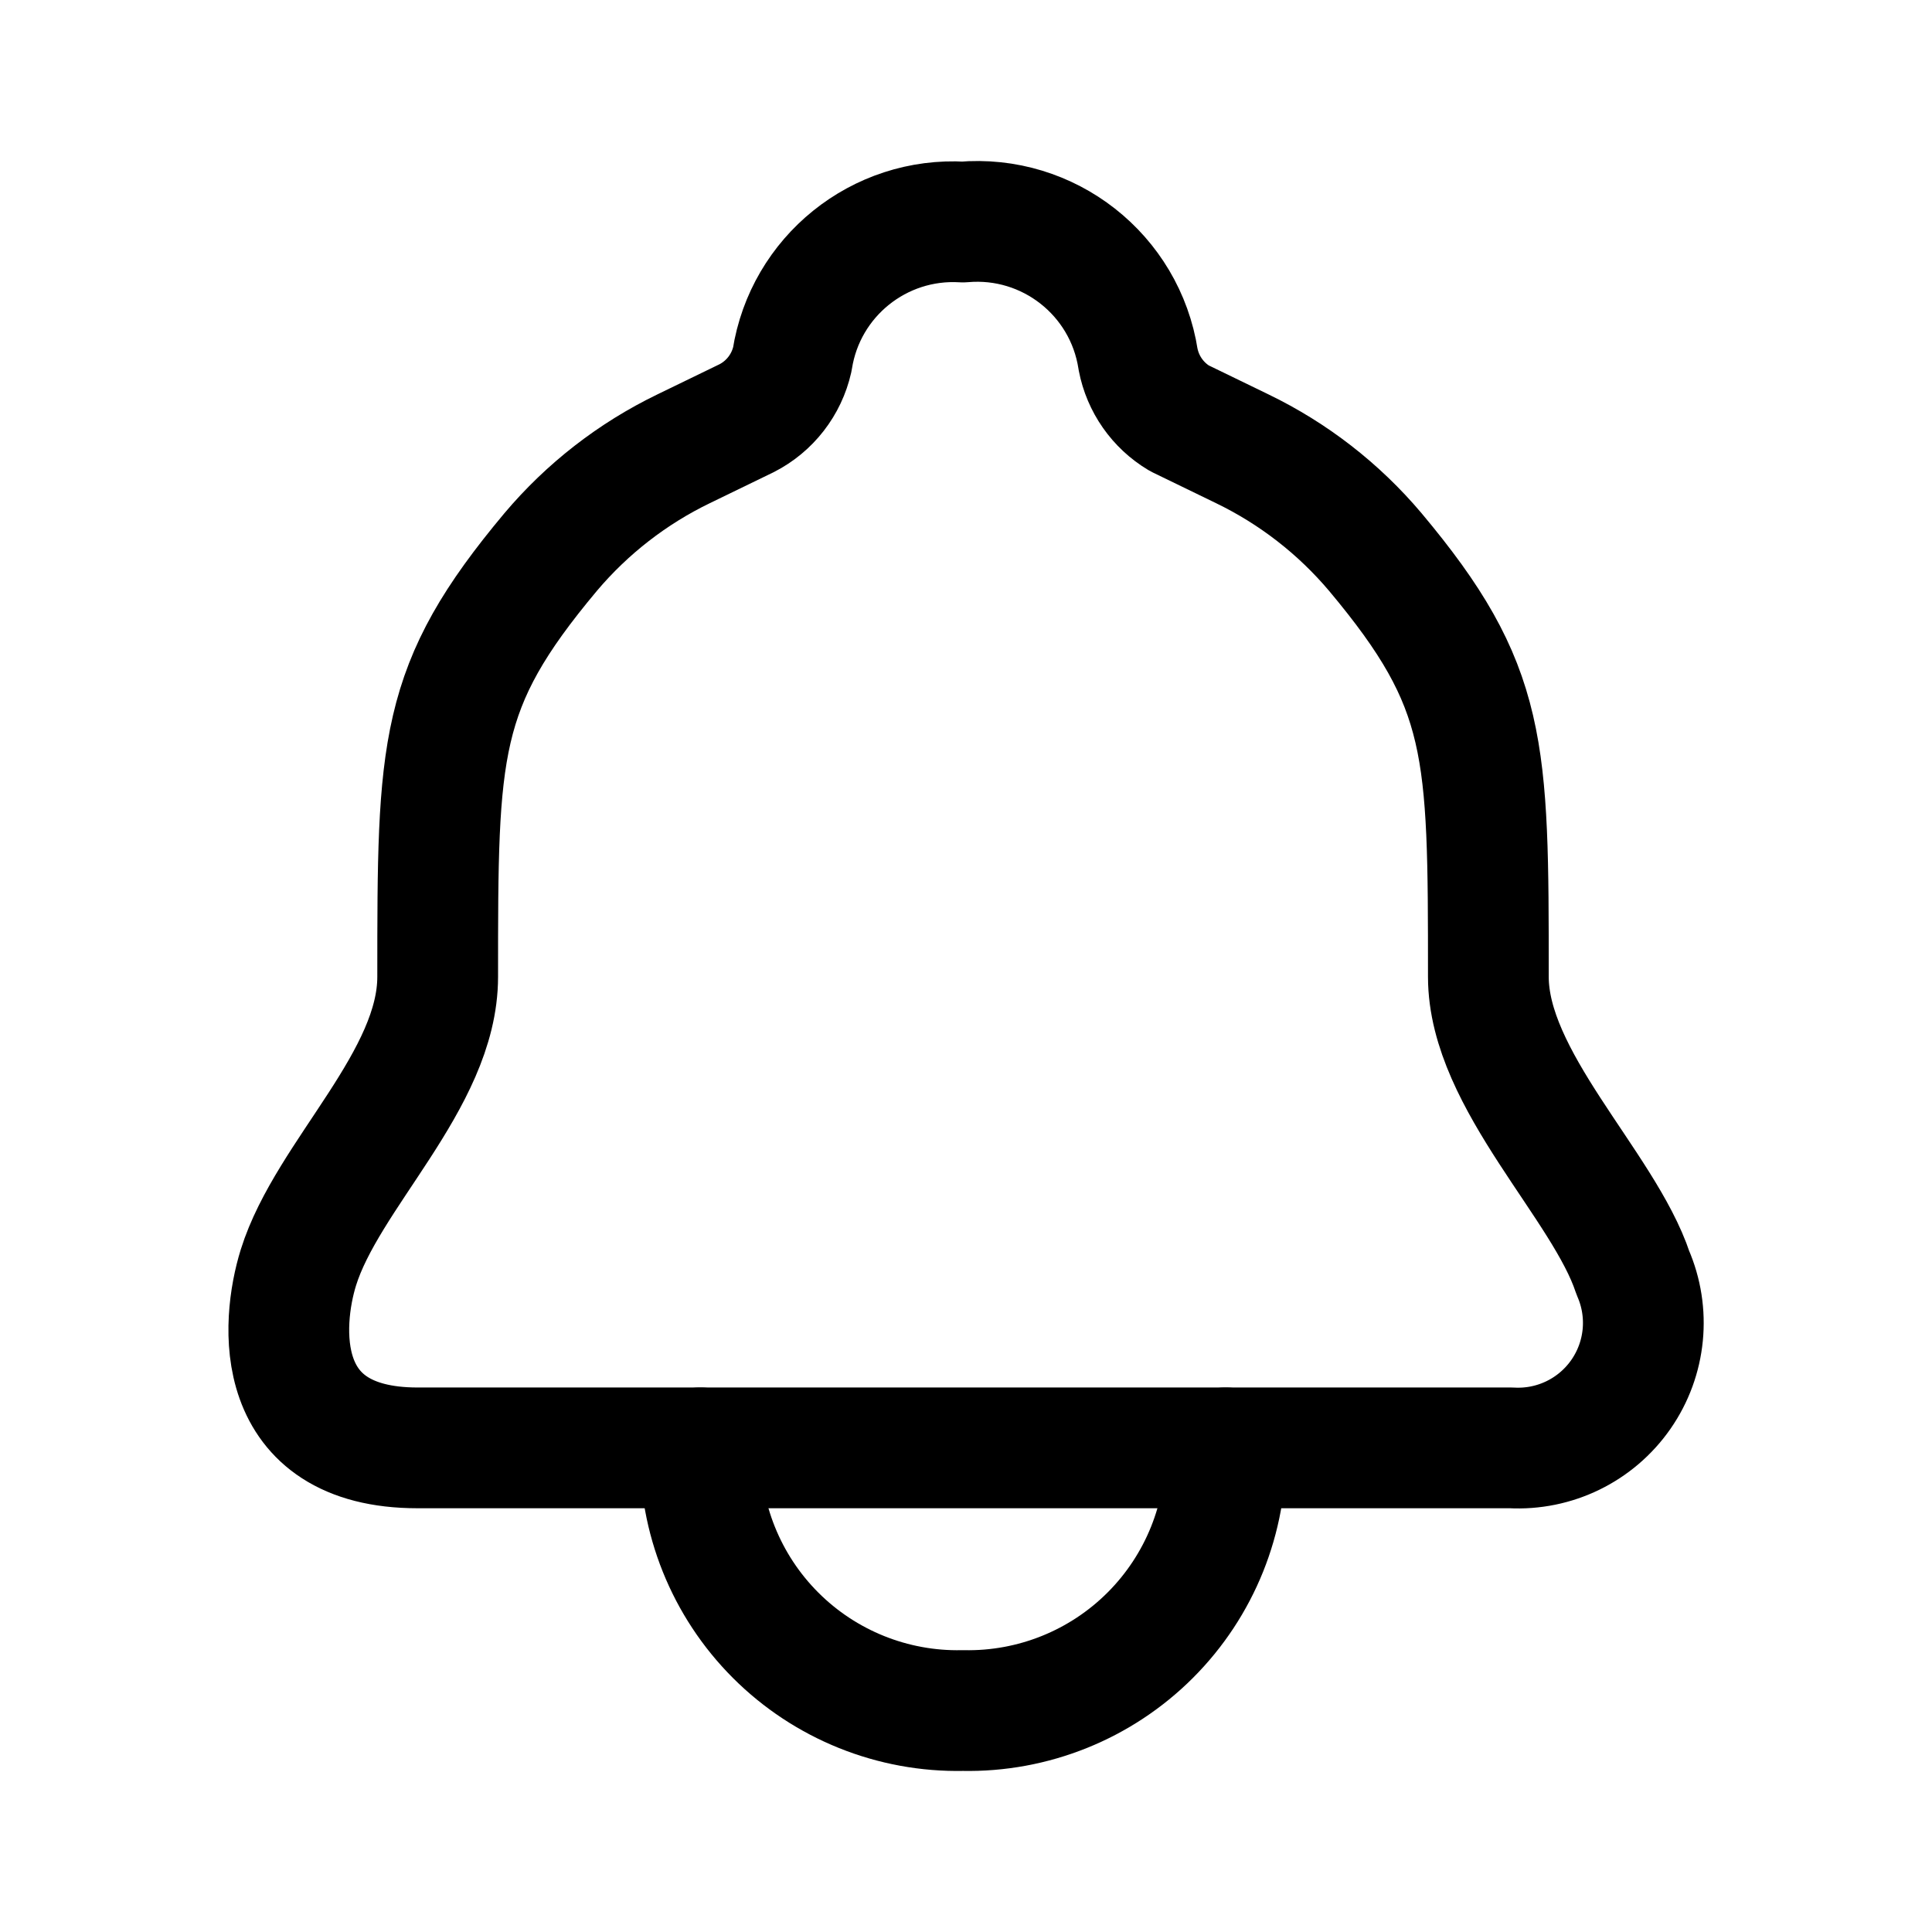
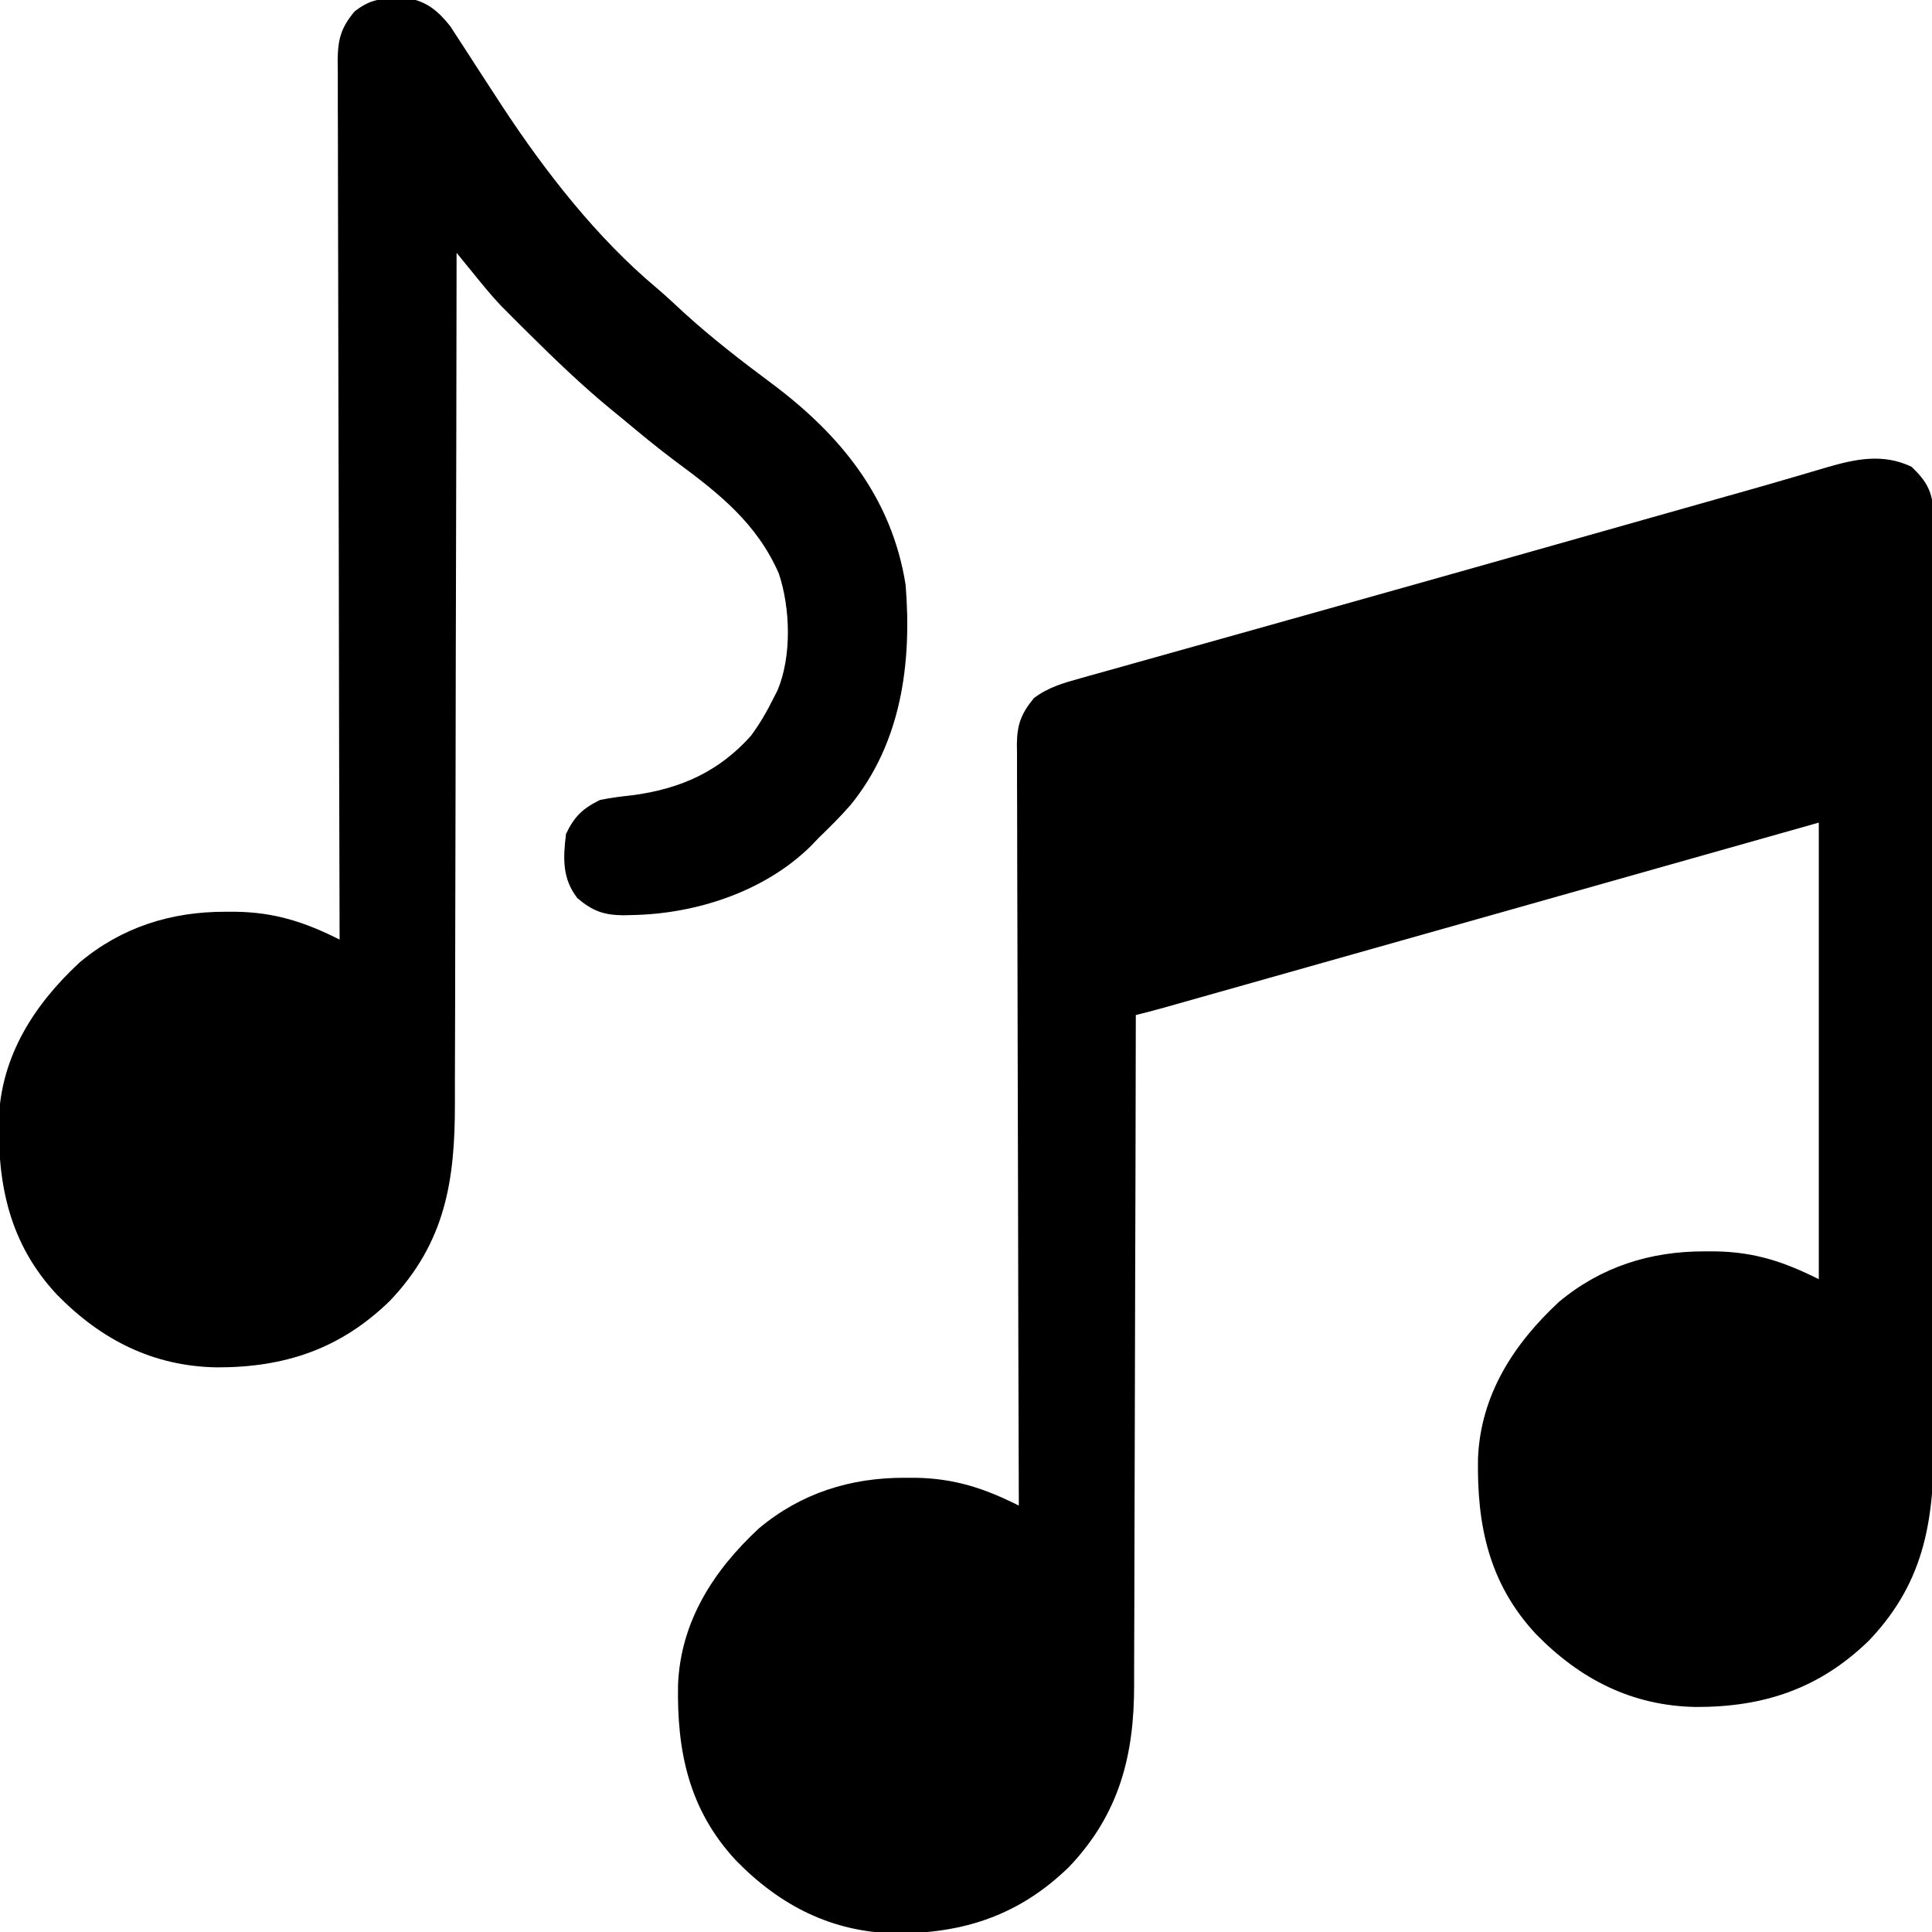
- <svg xmlns="http://www.w3.org/2000/svg" width="512" height="512" viewBox="0 0 24 24" fill="#000000">
-   <g fill="none" stroke="#000000" stroke-linecap="round" stroke-linejoin="round" stroke-width="1.5">
-     <path d="M11.962 17.986h6.81a1.555 1.555 0 0 0 1.512-2.175c-.36-1.088-1.795-2.393-1.795-3.677c0-2.85 0-3.6-1.404-5.276a5.025 5.025 0 0 0-1.653-1.283l-.783-.38a1.089 1.089 0 0 1-.511-.73a2.023 2.023 0 0 0-2.176-1.707a2.023 2.023 0 0 0-2.12 1.707a1.089 1.089 0 0 1-.567.73l-.783.38A5.025 5.025 0 0 0 6.84 6.858c-1.403 1.676-1.403 2.426-1.403 5.276c0 1.284-1.37 2.458-1.73 3.611c-.217.697-.337 2.241 1.48 2.241z" />
-     <path d="M15.225 17.986a3.198 3.198 0 0 1-3.263 3.263A3.195 3.195 0 0 1 8.7 17.986" />
-   </g>
+ <svg xmlns="http://www.w3.org/2000/svg" version="1.1" width="512" height="512">
+   <path d="M0 0 C3.999 3.794 5.595 6.618 5.818 12.139 C5.836 14.144 5.837 16.148 5.825 18.152 C5.833 19.811 5.833 19.811 5.841 21.503 C5.856 25.217 5.849 28.929 5.842 32.643 C5.847 35.302 5.854 37.961 5.862 40.621 C5.88 47.101 5.88 53.581 5.875 60.061 C5.871 65.332 5.873 70.603 5.878 75.874 C5.879 76.625 5.879 77.375 5.88 78.148 C5.882 79.673 5.883 81.198 5.885 82.722 C5.899 97.026 5.893 111.329 5.882 125.633 C5.872 138.699 5.885 151.765 5.909 164.831 C5.933 178.259 5.943 191.688 5.936 205.116 C5.932 212.65 5.935 220.184 5.952 227.718 C5.967 234.136 5.967 240.554 5.95 246.973 C5.942 250.243 5.941 253.513 5.955 256.784 C6.034 278.007 4.069 294.951 -11.223 311.031 C-24.372 323.851 -39.166 328.735 -57.195 328.678 C-74.099 328.371 -87.853 321.323 -99.562 309.312 C-112.028 295.883 -115.196 280.418 -114.875 262.75 C-114.184 245.993 -105.446 232.486 -93.441 221.344 C-82.28 212.005 -69.21 207.914 -54.875 207.938 C-53.423 207.939 -53.423 207.939 -51.941 207.94 C-41.596 208.11 -33.84 210.674 -24.562 215.312 C-24.562 175.382 -24.562 135.452 -24.562 94.312 C-44.703 100.005 -44.703 100.005 -65.25 105.812 C-73.65 108.186 -82.049 110.56 -90.449 112.934 C-91.497 113.23 -92.546 113.526 -93.626 113.831 C-98.019 115.073 -102.413 116.314 -106.806 117.556 C-113.229 119.371 -119.652 121.186 -126.075 123.001 C-136.084 125.829 -146.094 128.658 -156.104 131.485 C-160.795 132.811 -165.486 134.136 -170.177 135.462 C-174.575 136.705 -178.973 137.947 -183.371 139.189 C-184.98 139.644 -186.59 140.099 -188.199 140.554 C-190.388 141.172 -192.577 141.791 -194.766 142.408 C-195.989 142.754 -197.213 143.1 -198.474 143.456 C-200.831 144.11 -203.188 144.726 -205.562 145.312 C-205.564 146.3 -205.565 147.288 -205.567 148.306 C-205.604 172.378 -205.663 196.45 -205.746 220.522 C-205.786 232.164 -205.819 243.805 -205.833 255.446 C-205.847 265.596 -205.874 275.747 -205.917 285.897 C-205.94 291.268 -205.955 296.639 -205.954 302.01 C-205.954 307.074 -205.972 312.137 -206.004 317.2 C-206.012 319.051 -206.014 320.901 -206.008 322.752 C-205.959 341.487 -209.957 357.082 -223.223 371.031 C-236.372 383.851 -251.166 388.735 -269.195 388.678 C-286.099 388.371 -299.853 381.323 -311.562 369.312 C-324.028 355.883 -327.196 340.418 -326.875 322.75 C-326.184 305.993 -317.446 292.486 -305.441 281.344 C-294.28 272.005 -281.21 267.914 -266.875 267.938 C-265.423 267.939 -265.423 267.939 -263.941 267.94 C-253.668 268.109 -245.73 270.696 -236.562 275.312 C-236.566 274.246 -236.57 273.18 -236.574 272.081 C-236.662 246.142 -236.728 220.203 -236.77 194.264 C-236.79 181.72 -236.819 169.176 -236.864 156.632 C-236.904 145.7 -236.93 134.768 -236.939 123.836 C-236.944 118.046 -236.956 112.257 -236.985 106.468 C-237.013 101.019 -237.021 95.571 -237.015 90.123 C-237.016 88.122 -237.024 86.122 -237.039 84.122 C-237.059 81.391 -237.054 78.661 -237.044 75.931 C-237.055 75.139 -237.067 74.347 -237.079 73.531 C-237.023 68.349 -235.957 65.441 -232.562 61.312 C-228.792 58.454 -224.627 57.265 -220.121 56.03 C-219.38 55.82 -218.638 55.61 -217.875 55.394 C-215.395 54.695 -212.912 54.006 -210.43 53.316 C-208.644 52.815 -206.859 52.313 -205.074 51.81 C-201.222 50.726 -197.369 49.647 -193.515 48.572 C-187.387 46.862 -181.263 45.142 -175.138 43.421 C-168.687 41.608 -162.236 39.796 -155.784 37.987 C-133.22 31.662 -110.672 25.285 -88.125 18.902 C-81.734 17.093 -75.342 15.286 -68.951 13.479 C-65.933 12.626 -62.916 11.772 -59.898 10.919 C-58.038 10.393 -56.177 9.867 -54.316 9.341 C-52.579 8.85 -50.842 8.359 -49.105 7.867 C-47.436 7.395 -45.766 6.923 -44.096 6.453 C-39.679 5.206 -35.27 3.937 -30.867 2.641 C-29.923 2.365 -28.978 2.089 -28.005 1.805 C-26.2 1.277 -24.398 0.744 -22.597 0.206 C-14.801 -2.066 -7.584 -3.592 0 0 Z " fill="#000000" transform="translate(506.5625,123.6875)" />
+   <path d="M0 0 C0.999 -0.019 1.998 -0.039 3.027 -0.059 C8.169 0.782 11.256 3.413 14.437 7.455 C15.205 8.619 15.962 9.79 16.707 10.969 C17.328 11.916 17.328 11.916 17.962 12.883 C19.277 14.894 20.577 16.915 21.875 18.938 C23.584 21.577 25.3 24.212 27.02 26.844 C27.44 27.489 27.861 28.133 28.295 28.798 C39.549 45.907 53.217 63.459 68.992 76.68 C71.462 78.776 73.815 80.981 76.188 83.188 C83.568 89.916 91.446 96.012 99.457 101.969 C117.781 115.646 131.392 132.25 135.062 155.438 C136.741 176.127 133.959 197.27 120.414 213.832 C117.775 216.858 114.951 219.65 112.062 222.438 C111.356 223.175 110.65 223.912 109.922 224.672 C97.634 236.773 79.412 242.648 62.5 242.938 C61.75 242.956 61 242.975 60.227 242.994 C55.095 242.934 52.075 241.879 48.062 238.438 C44.006 233.215 44.289 227.784 45.062 221.438 C47.25 216.818 49.525 214.658 54.062 212.438 C57.06 211.801 60.083 211.479 63.125 211.125 C75.527 209.398 85.573 204.92 94.062 195.438 C96.413 192.246 98.312 188.99 100.062 185.438 C100.403 184.776 100.743 184.115 101.094 183.434 C104.92 174.381 104.537 161.571 101.438 152.375 C95.576 139.044 85.558 131.158 74.059 122.676 C69.258 119.089 64.66 115.279 60.062 111.438 C59.052 110.614 58.041 109.79 57 108.941 C49.367 102.64 42.268 95.852 35.25 88.875 C34.379 88.013 33.508 87.151 32.61 86.263 C31.763 85.412 30.916 84.56 30.043 83.684 C29.299 82.938 28.556 82.192 27.79 81.424 C25.17 78.66 22.797 75.702 20.392 72.751 C19.581 71.757 18.771 70.763 17.935 69.739 C17.317 68.979 16.699 68.22 16.062 67.438 C16.061 68.693 16.06 69.949 16.058 71.243 C16.022 101.092 15.966 130.941 15.885 160.79 C15.875 164.469 15.865 168.147 15.855 171.826 C15.852 172.924 15.852 172.924 15.849 174.045 C15.818 185.883 15.801 197.721 15.789 209.559 C15.777 221.717 15.749 233.874 15.708 246.032 C15.683 253.527 15.669 261.021 15.671 268.516 C15.671 274.275 15.65 280.034 15.621 285.792 C15.613 288.146 15.611 290.5 15.617 292.853 C15.659 313.29 13.082 329.719 -1.598 345.156 C-14.747 357.976 -29.541 362.86 -47.57 362.803 C-64.474 362.496 -78.228 355.448 -89.938 343.438 C-102.403 330.008 -105.571 314.543 -105.25 296.875 C-104.559 280.118 -95.821 266.611 -83.816 255.469 C-72.655 246.13 -59.585 242.039 -45.25 242.062 C-43.798 242.064 -43.798 242.064 -42.316 242.065 C-32.043 242.234 -24.105 244.821 -14.938 249.438 C-14.941 248.206 -14.945 246.975 -14.949 245.706 C-15.035 216.477 -15.101 187.249 -15.142 158.02 C-15.147 154.423 -15.152 150.825 -15.157 147.228 C-15.158 146.512 -15.159 145.796 -15.16 145.058 C-15.178 133.461 -15.209 121.864 -15.246 110.267 C-15.284 98.368 -15.306 86.469 -15.314 74.57 C-15.319 67.886 -15.331 61.203 -15.36 54.519 C-15.388 48.23 -15.396 41.941 -15.39 35.652 C-15.391 33.343 -15.399 31.033 -15.414 28.723 C-15.434 25.572 -15.429 22.422 -15.419 19.27 C-15.43 18.354 -15.442 17.438 -15.454 16.494 C-15.402 10.98 -14.635 7.802 -10.938 3.438 C-7.306 0.617 -4.561 0.006 0 0 Z " fill="#000000" transform="translate(104.9375,-0.4375)" />
</svg>
